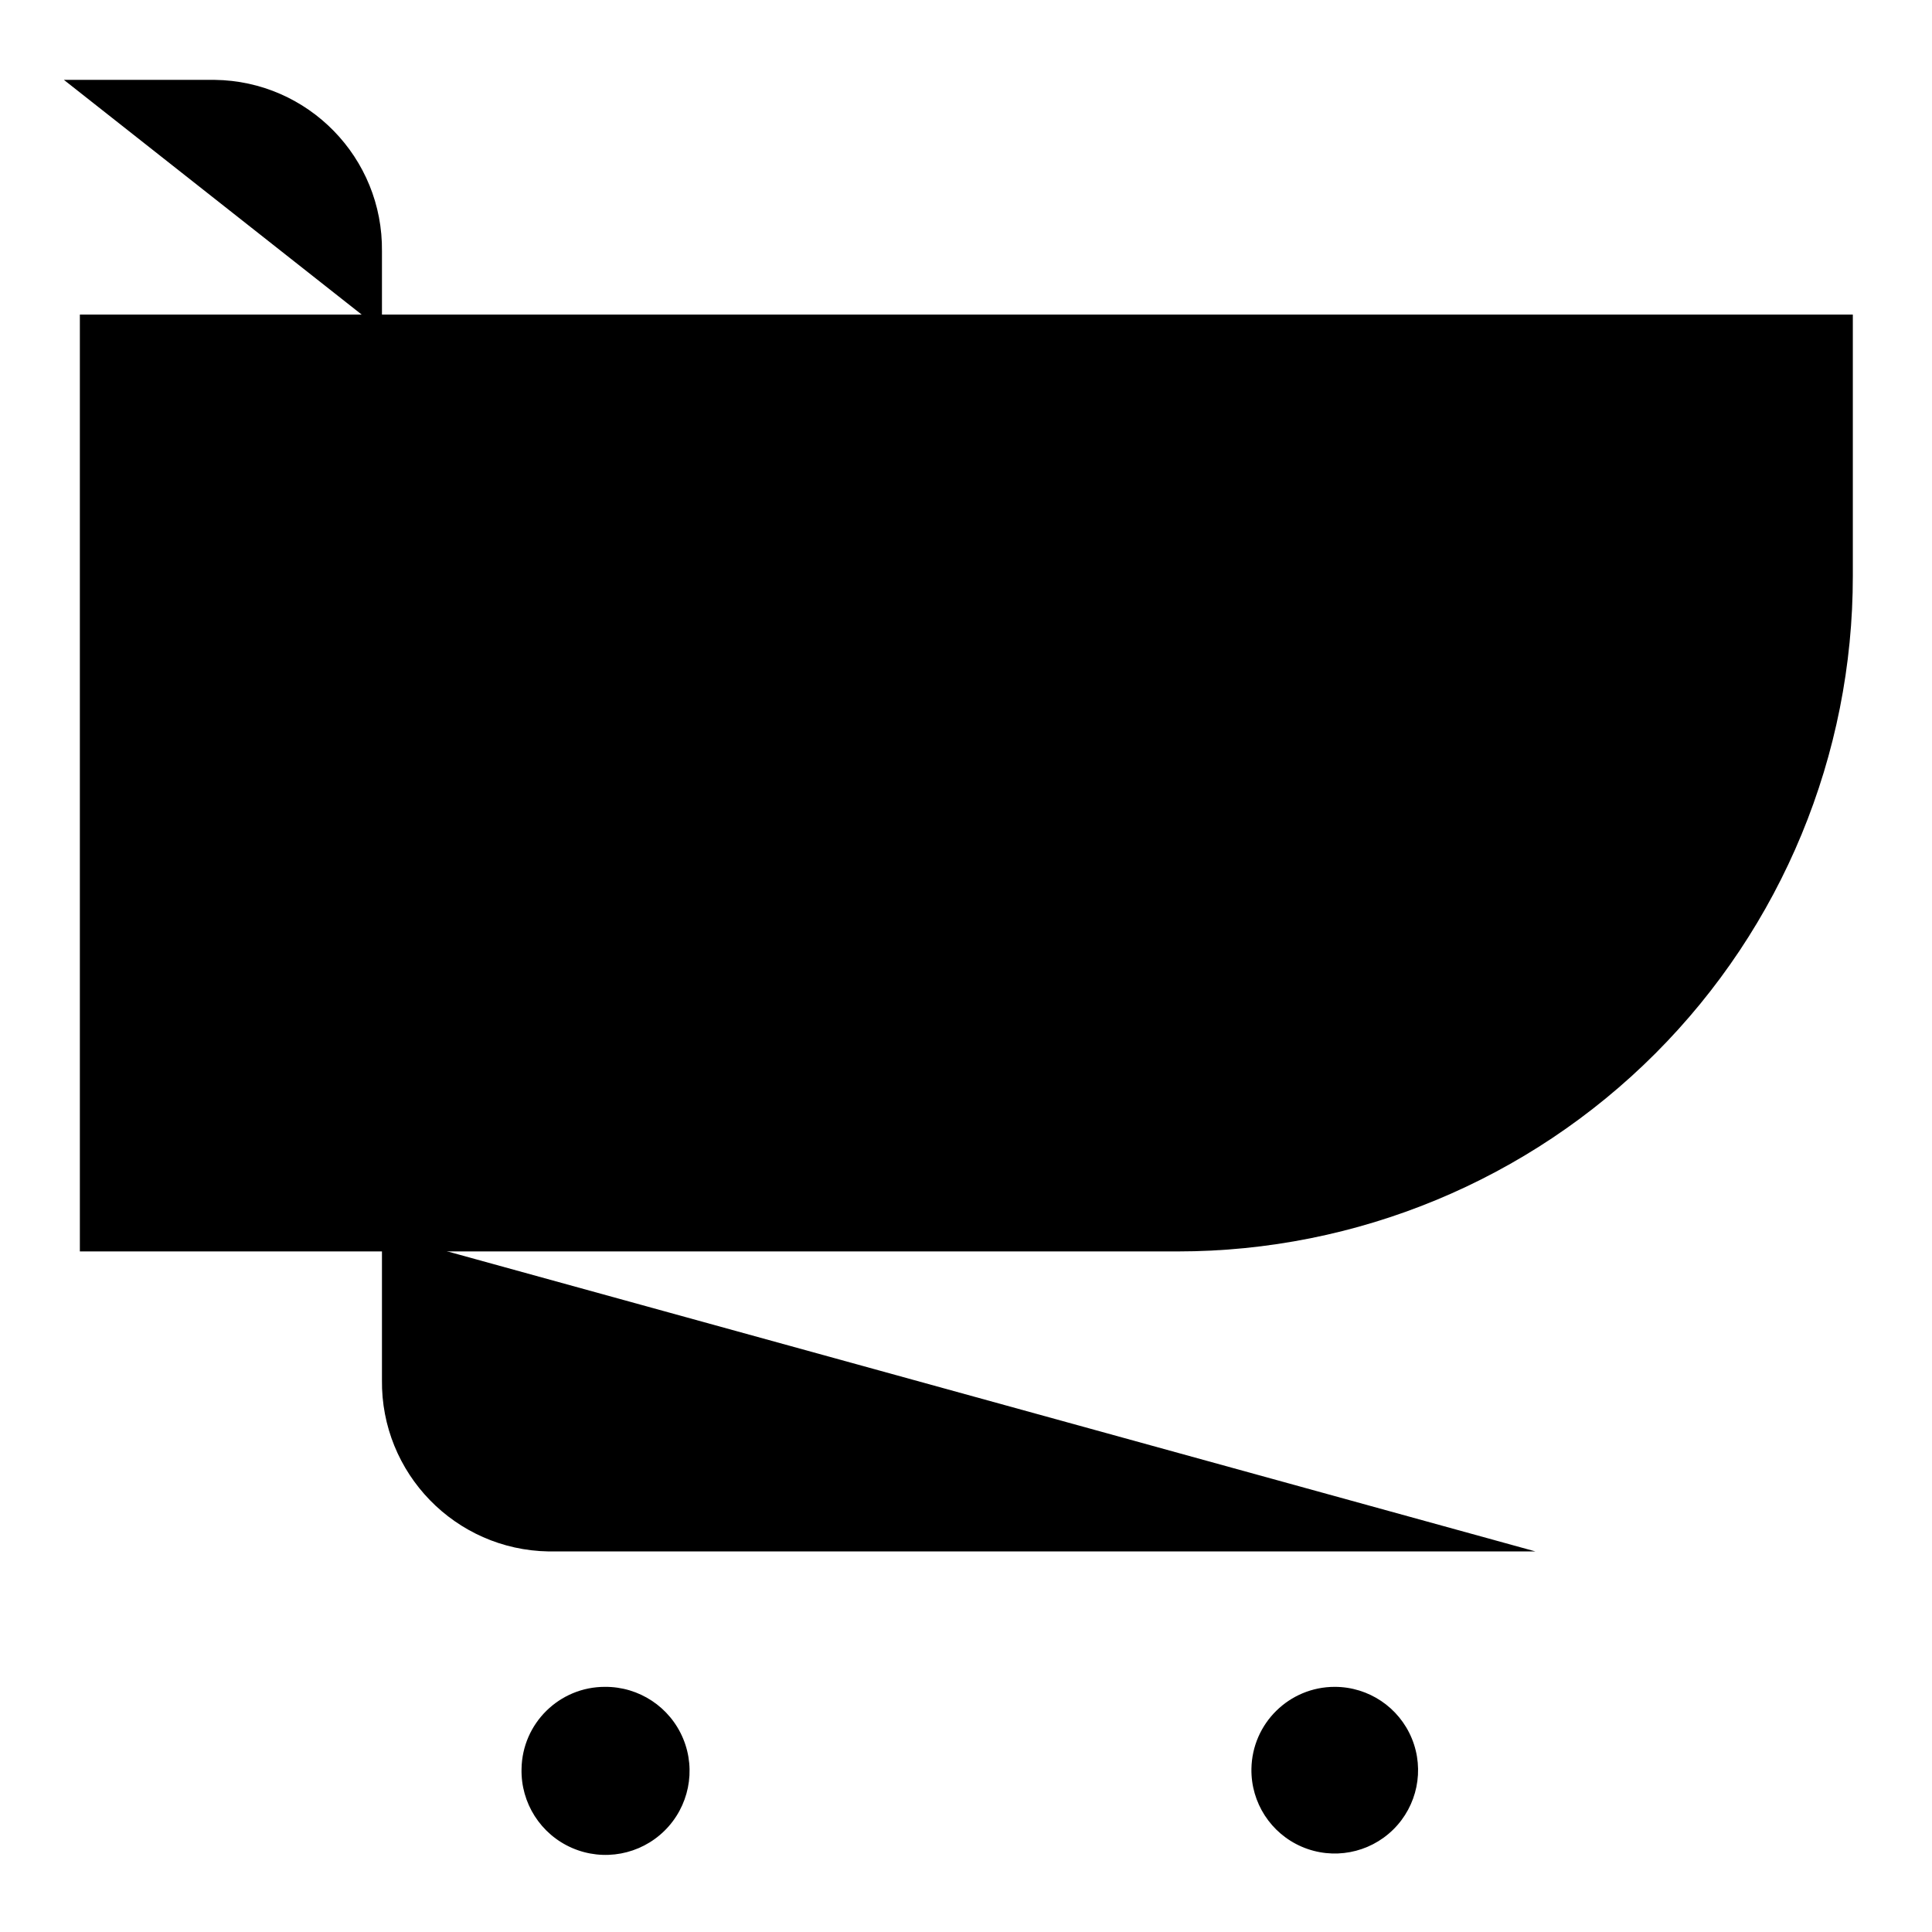
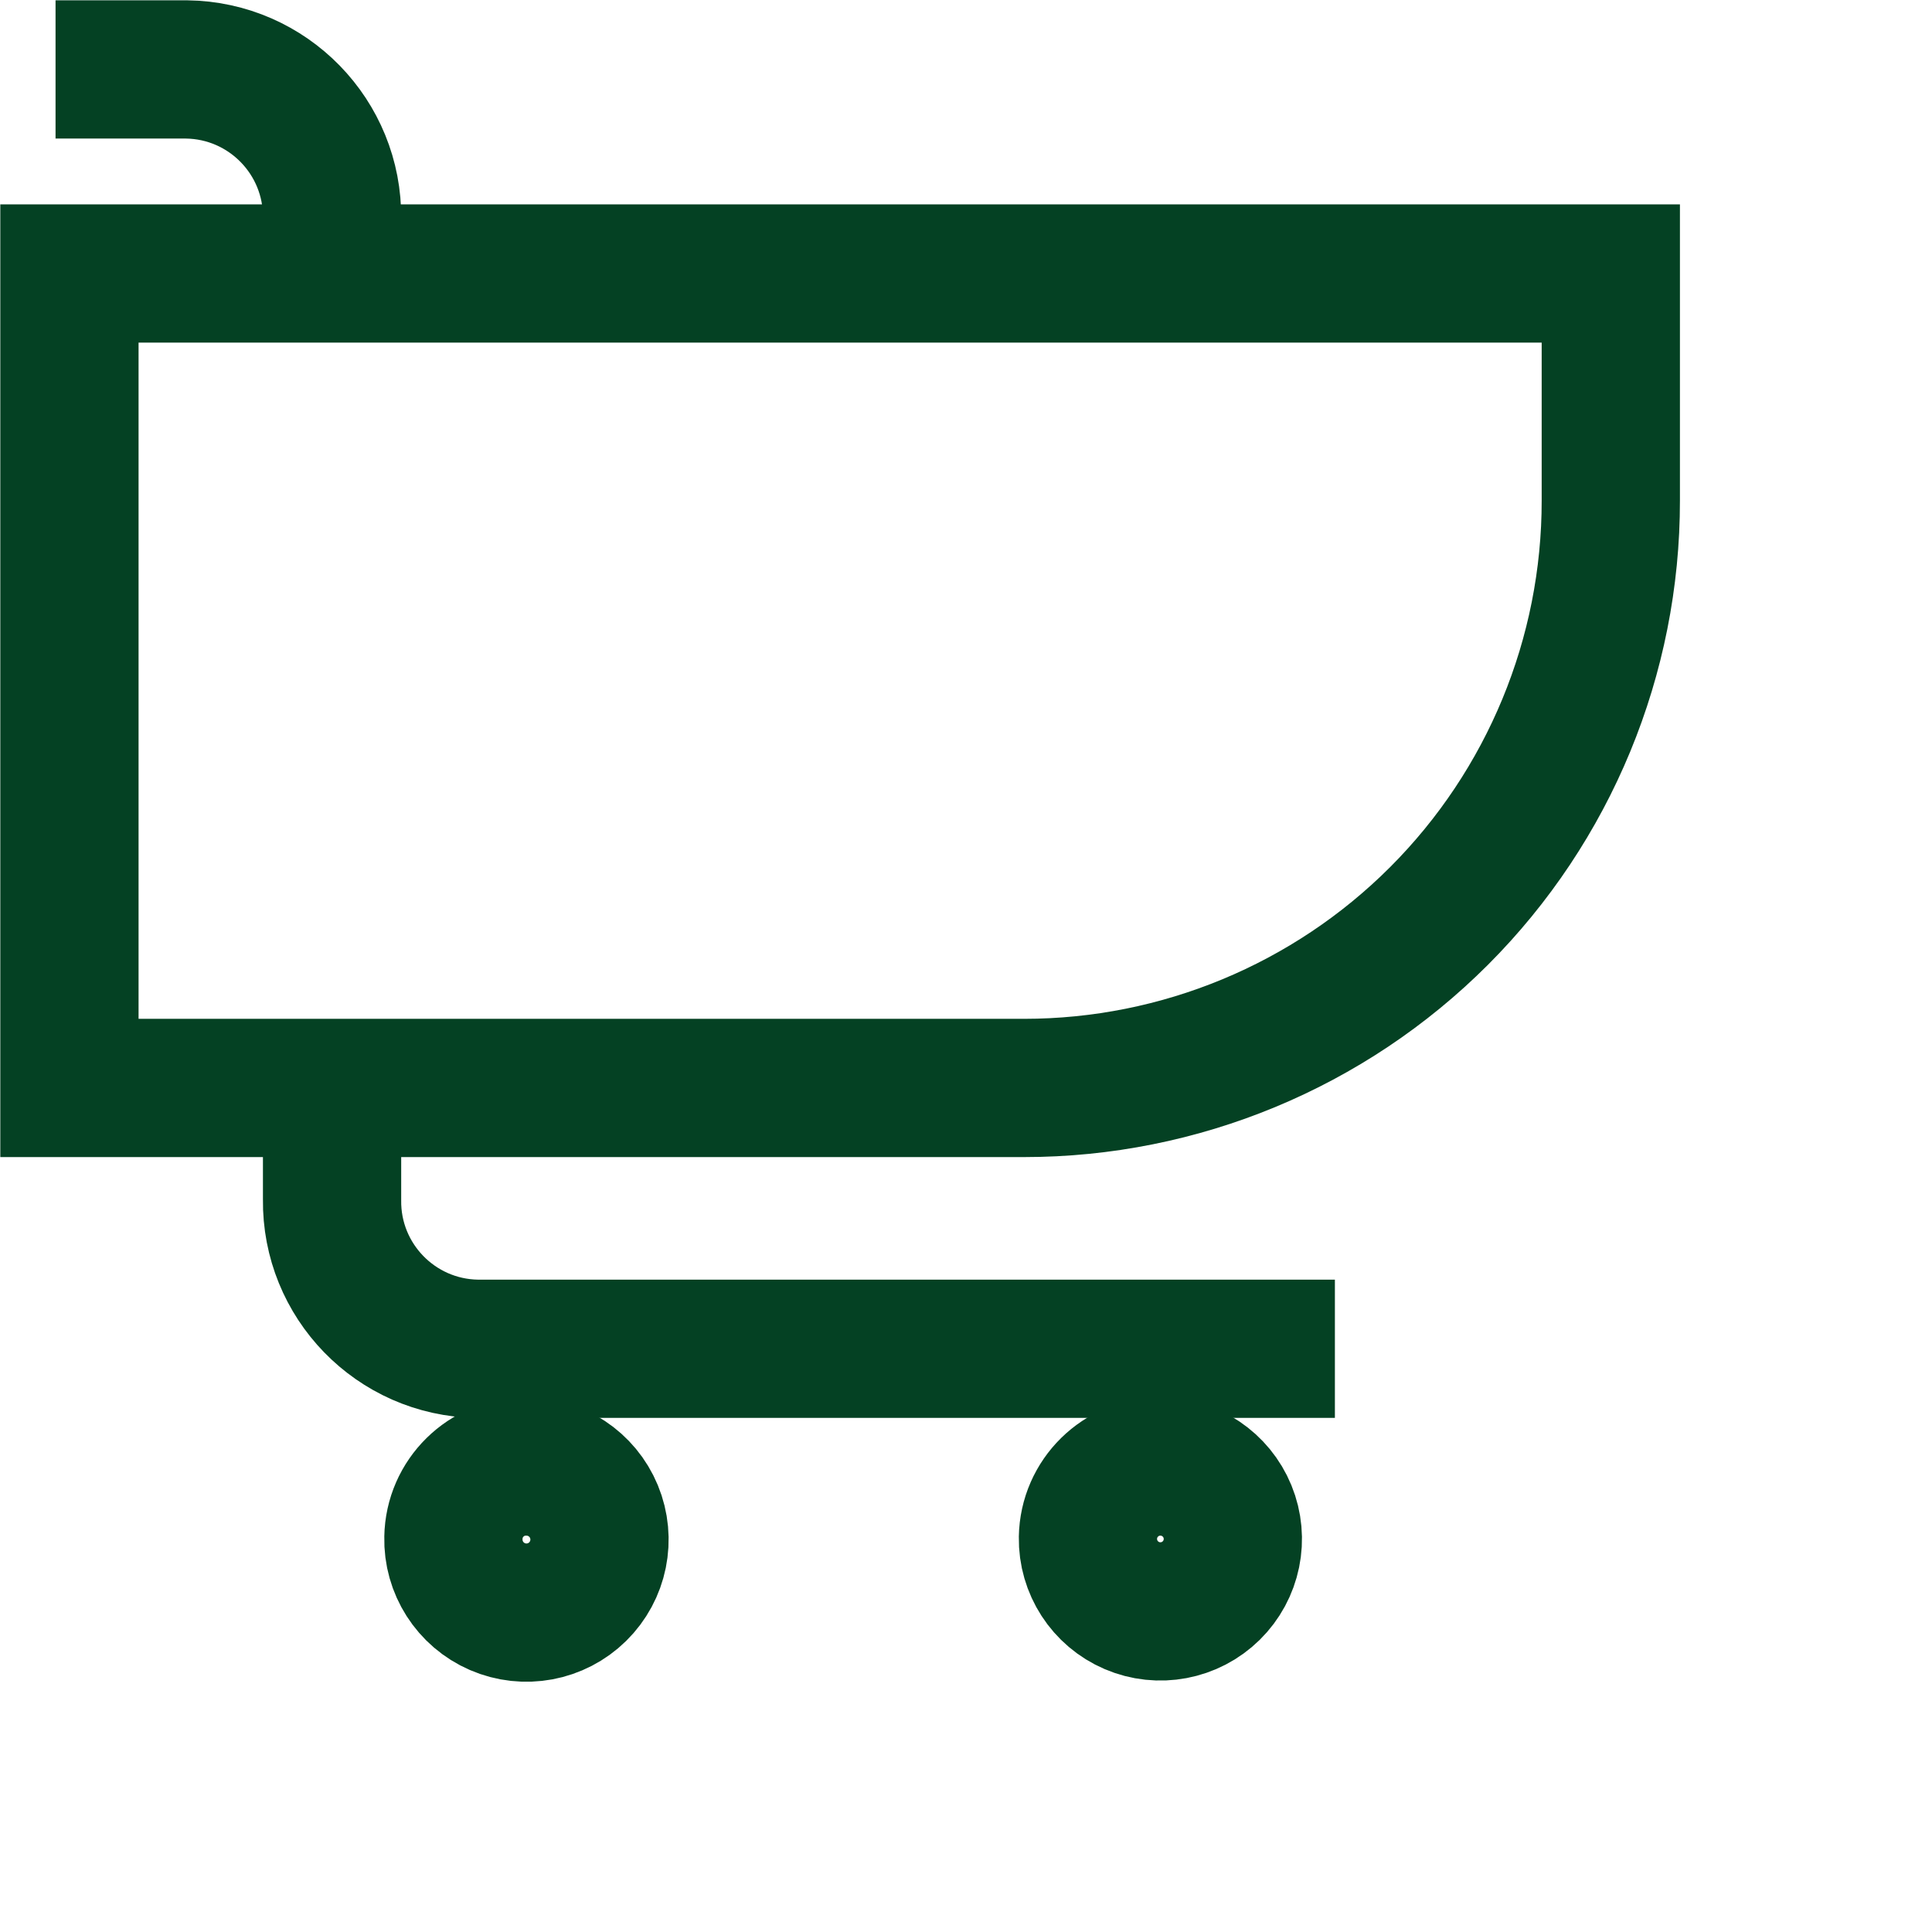
- <svg viewBox="0 0 27.82 27.82">
-   <path class="header-icon" d="M4.71,21.73H20.52A9.72,9.72,0,0,0,30.24,12V8.24H4.71V21.73Z" transform="translate(-3.56 -3.71)" />
-   <path class="header-icon" d="M9.06,21.47v2.11a2.44,2.44,0,0,0,2.4,2.47H25.67M4.48,4.86H6.65A2.44,2.44,0,0,1,9.06,7.33V8.47" transform="translate(-3.56 -3.71)" />
-   <path class="header-icon" d="M21.58,29.18A1.2,1.2,0,1,0,22.78,28,1.2,1.2,0,0,0,21.58,29.18Zm-10.51,0A1.21,1.21,0,1,0,12.27,28,1.2,1.2,0,0,0,11.07,29.18Z" transform="translate(-3.56 -3.71)" />
+ <svg xmlns="http://www.w3.org/2000/svg" viewBox="0 0 32 32">
+   <path class="header-icon" stroke="#044123" stroke-width="2.29" fill="none" d="M4.71,21.73H20.52A9.72,9.72,0,0,0,30.24,12V8.24H4.71V21.73Z" transform="translate(-3.56 -3.71)" />
+   <path class="header-icon" stroke="#044123" stroke-width="2.29" fill="none" d="M9.06,21.47v2.11a2.44,2.44,0,0,0,2.4,2.47H25.67M4.48,4.86H6.65A2.44,2.44,0,0,1,9.06,7.33V8.47" transform="translate(-3.56 -3.71)" />
+   <path class="header-icon" stroke="#044123" stroke-width="2.29" fill="none" d="M21.58,29.18A1.2,1.2,0,1,0,22.78,28,1.2,1.2,0,0,0,21.58,29.18Zm-10.51,0A1.21,1.21,0,1,0,12.27,28,1.2,1.2,0,0,0,11.07,29.18Z" transform="translate(-3.56 -3.71)" />
</svg>
